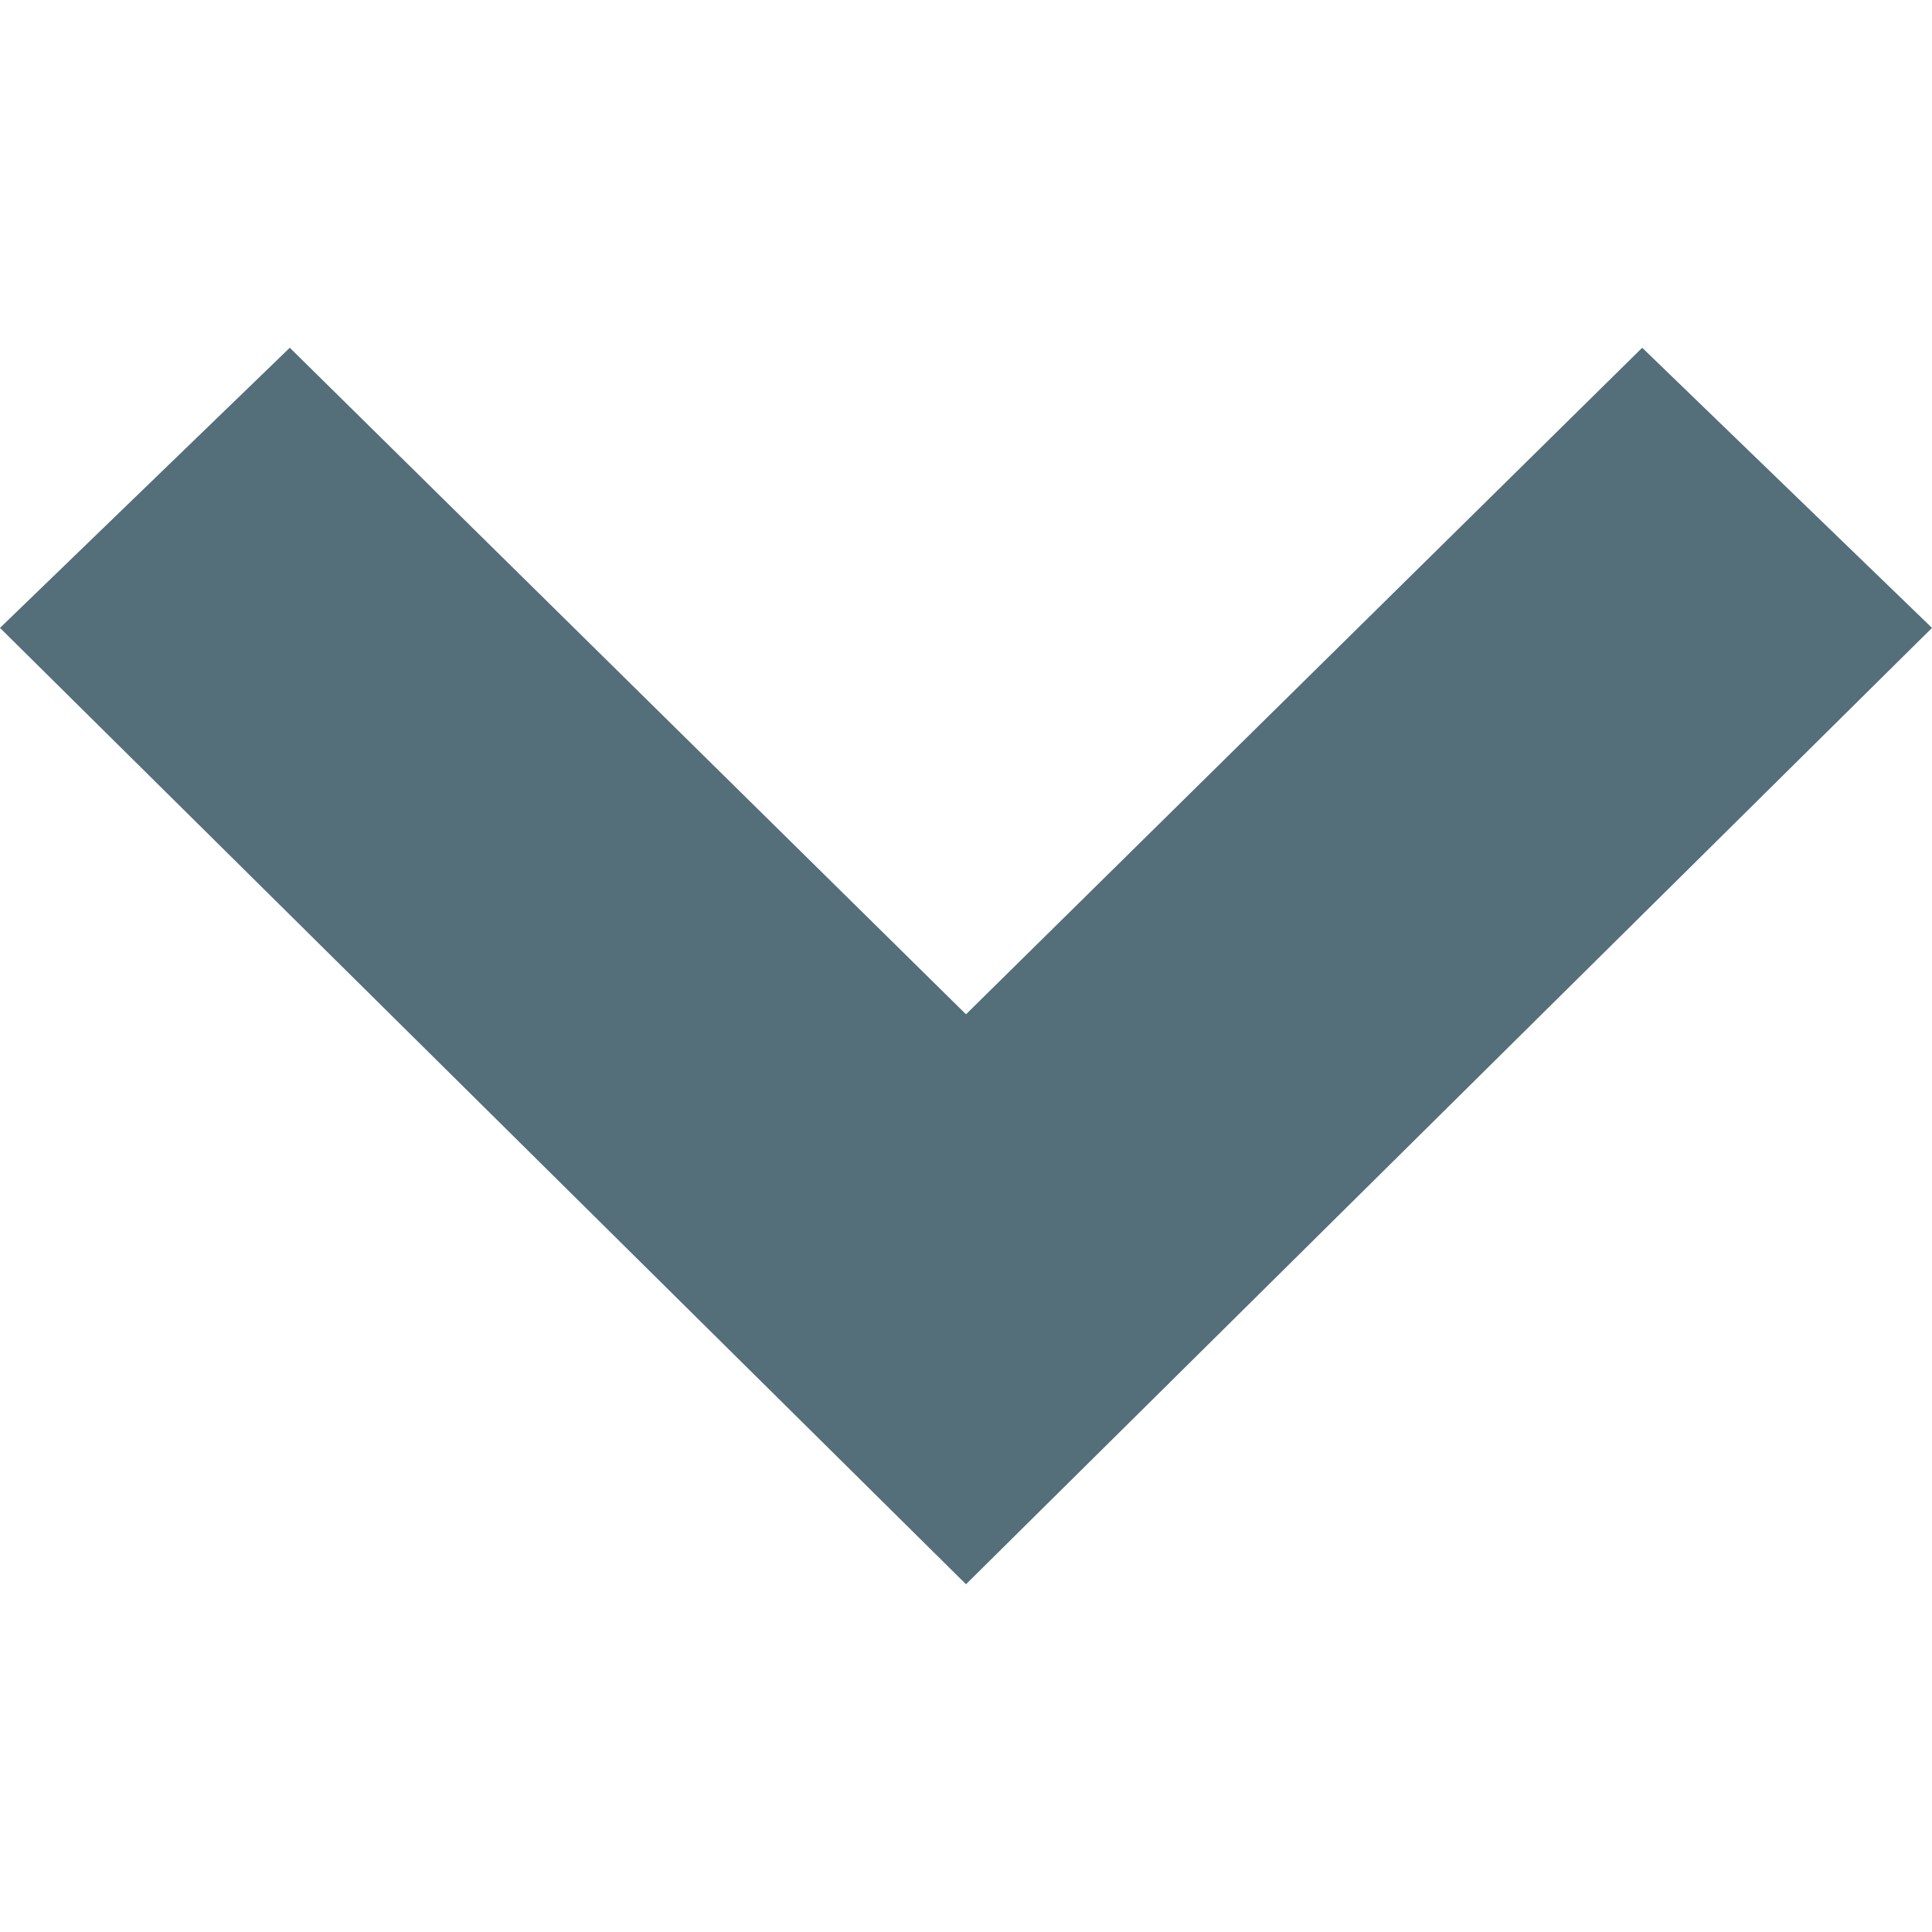
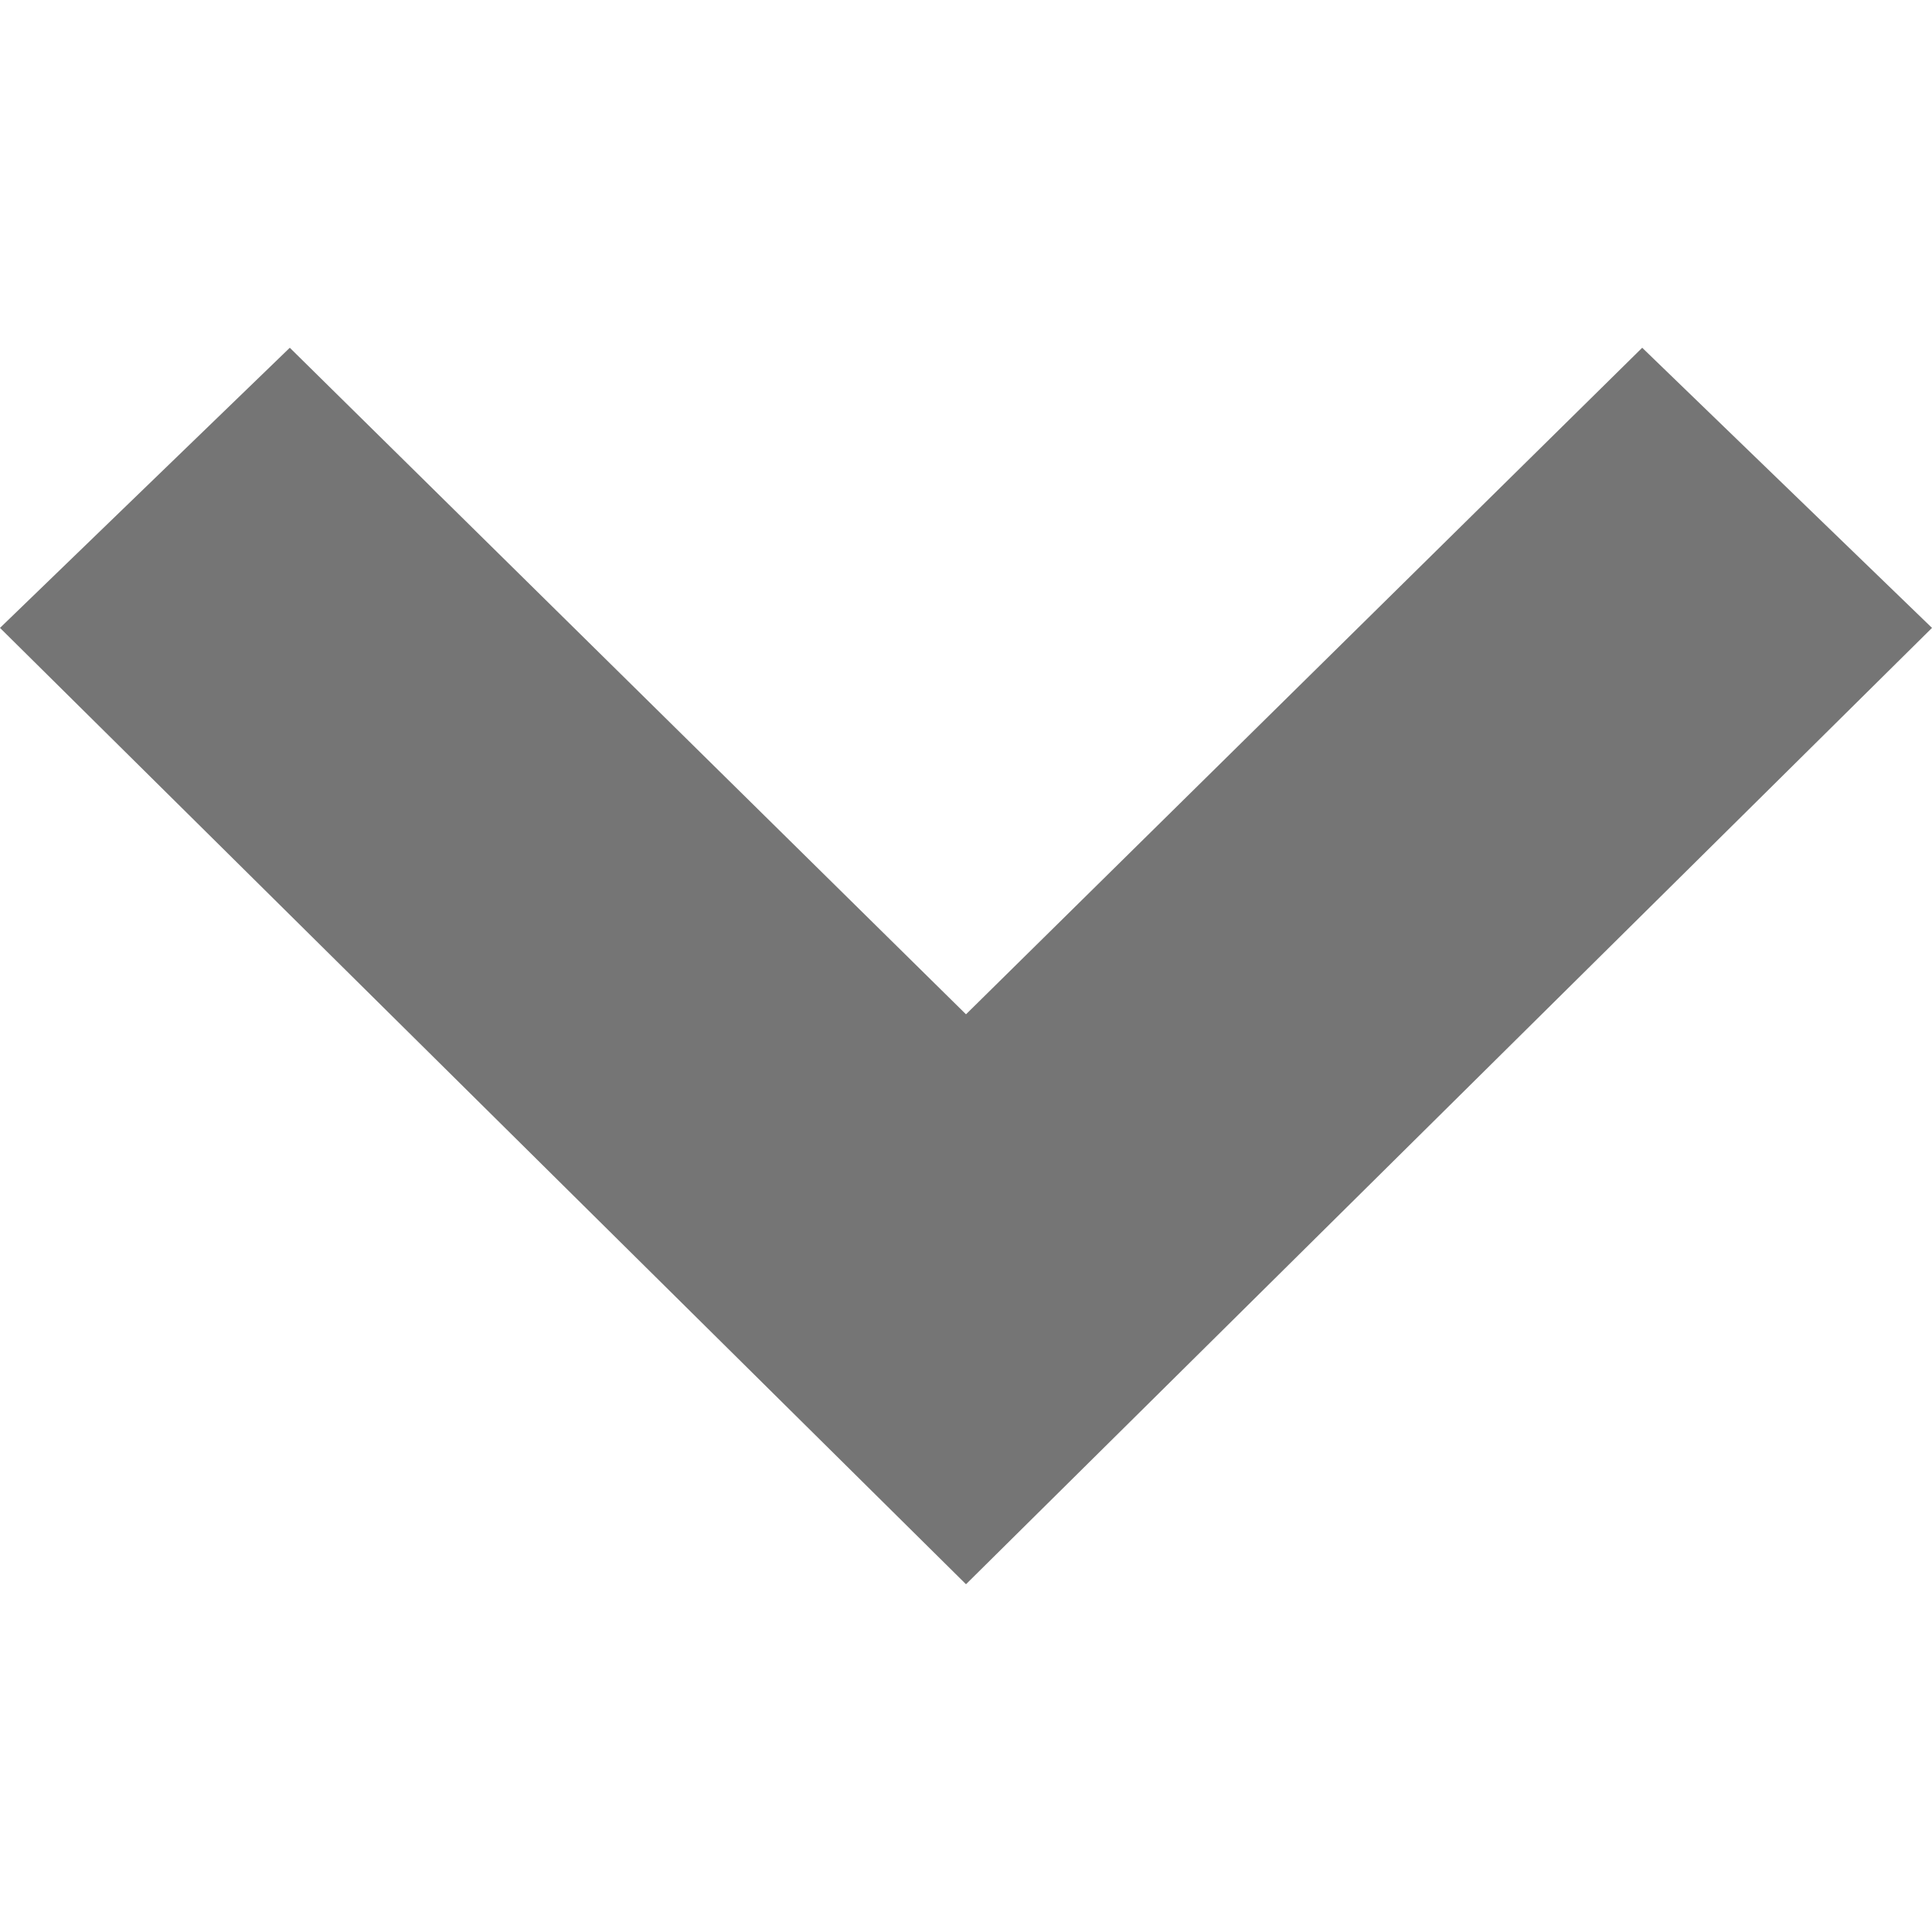
<svg xmlns="http://www.w3.org/2000/svg" version="1.1" id="Calque_1" x="0px" y="0px" viewBox="0 0 20 20" style="enable-background:new 0 0 20 20;" xml:space="preserve">
  <style type="text/css">
	.st0{fill:#546E7A;}
</style>
  <g id="Page-1">
    <g id="arrow_down">
-       <polygon id="Fill-7" class="st0" points="0,6.5 3,3.6 10,10.5 17,3.6 20,6.5 10,16.4   " />
+       <polygon fill="#757575" points="0,6.5 3,3.6 10,10.5 17,3.6 20,6.5 10,16.4   " />
    </g>
  </g>
</svg>
